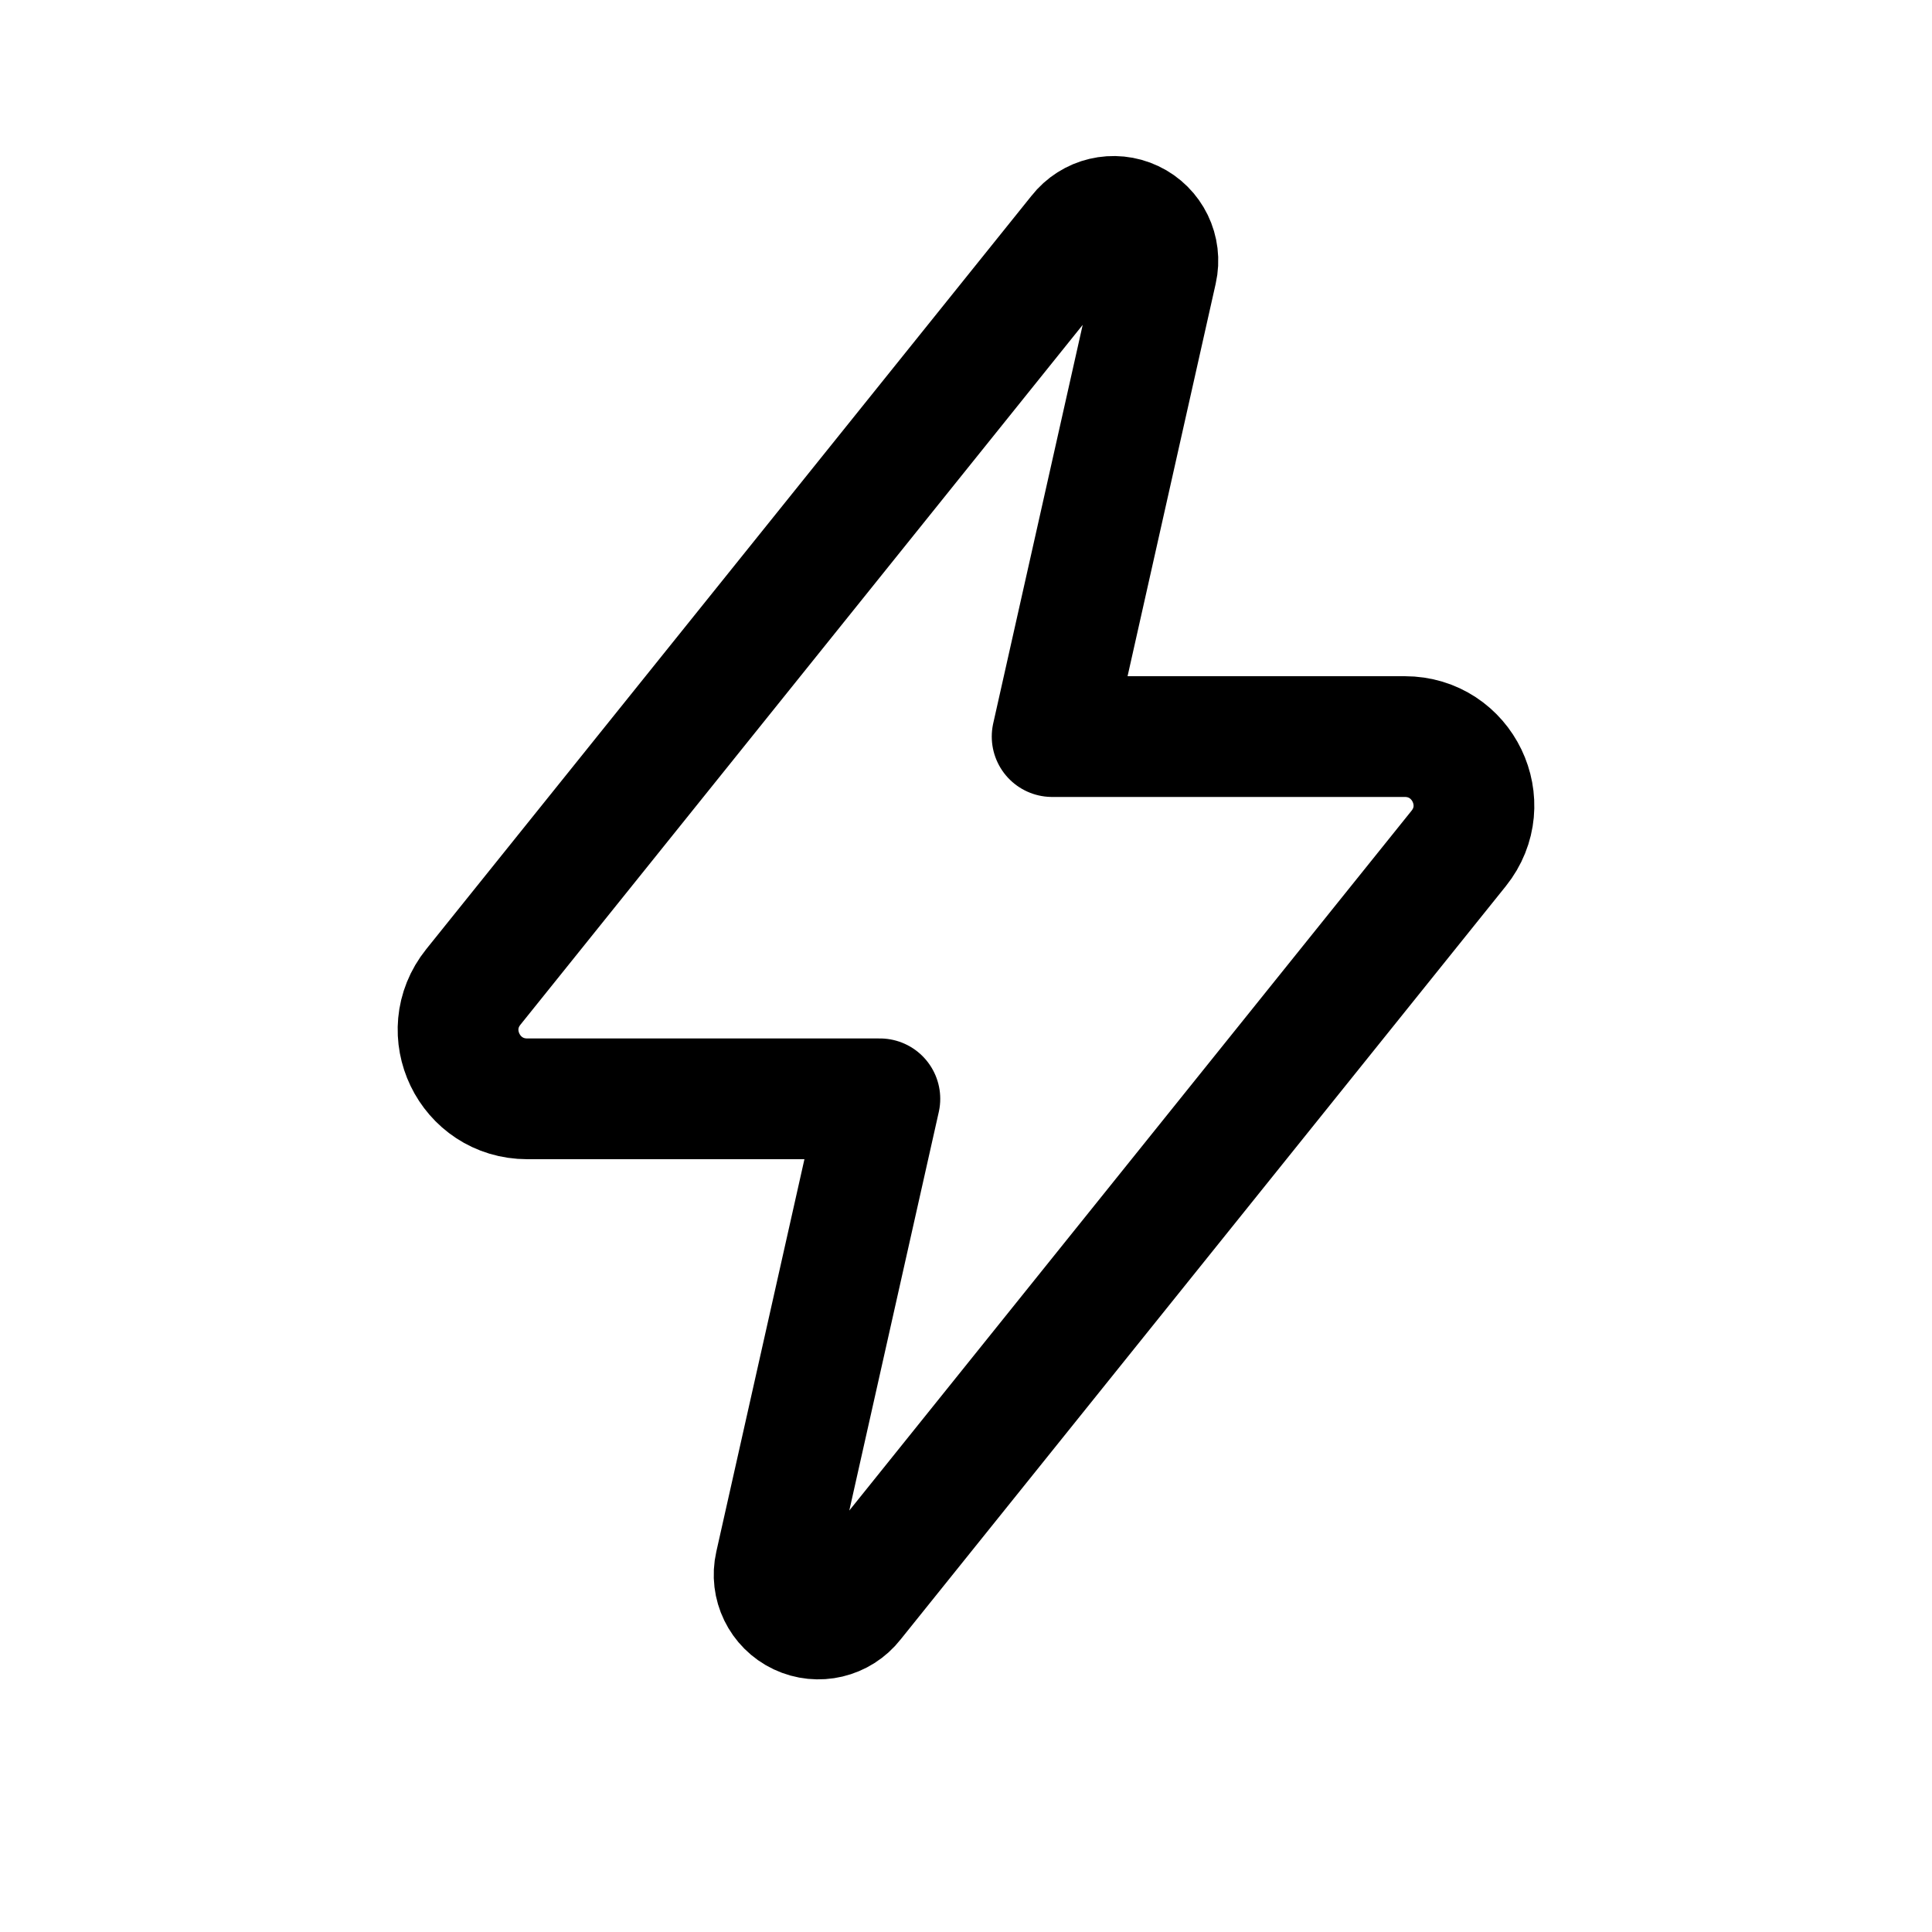
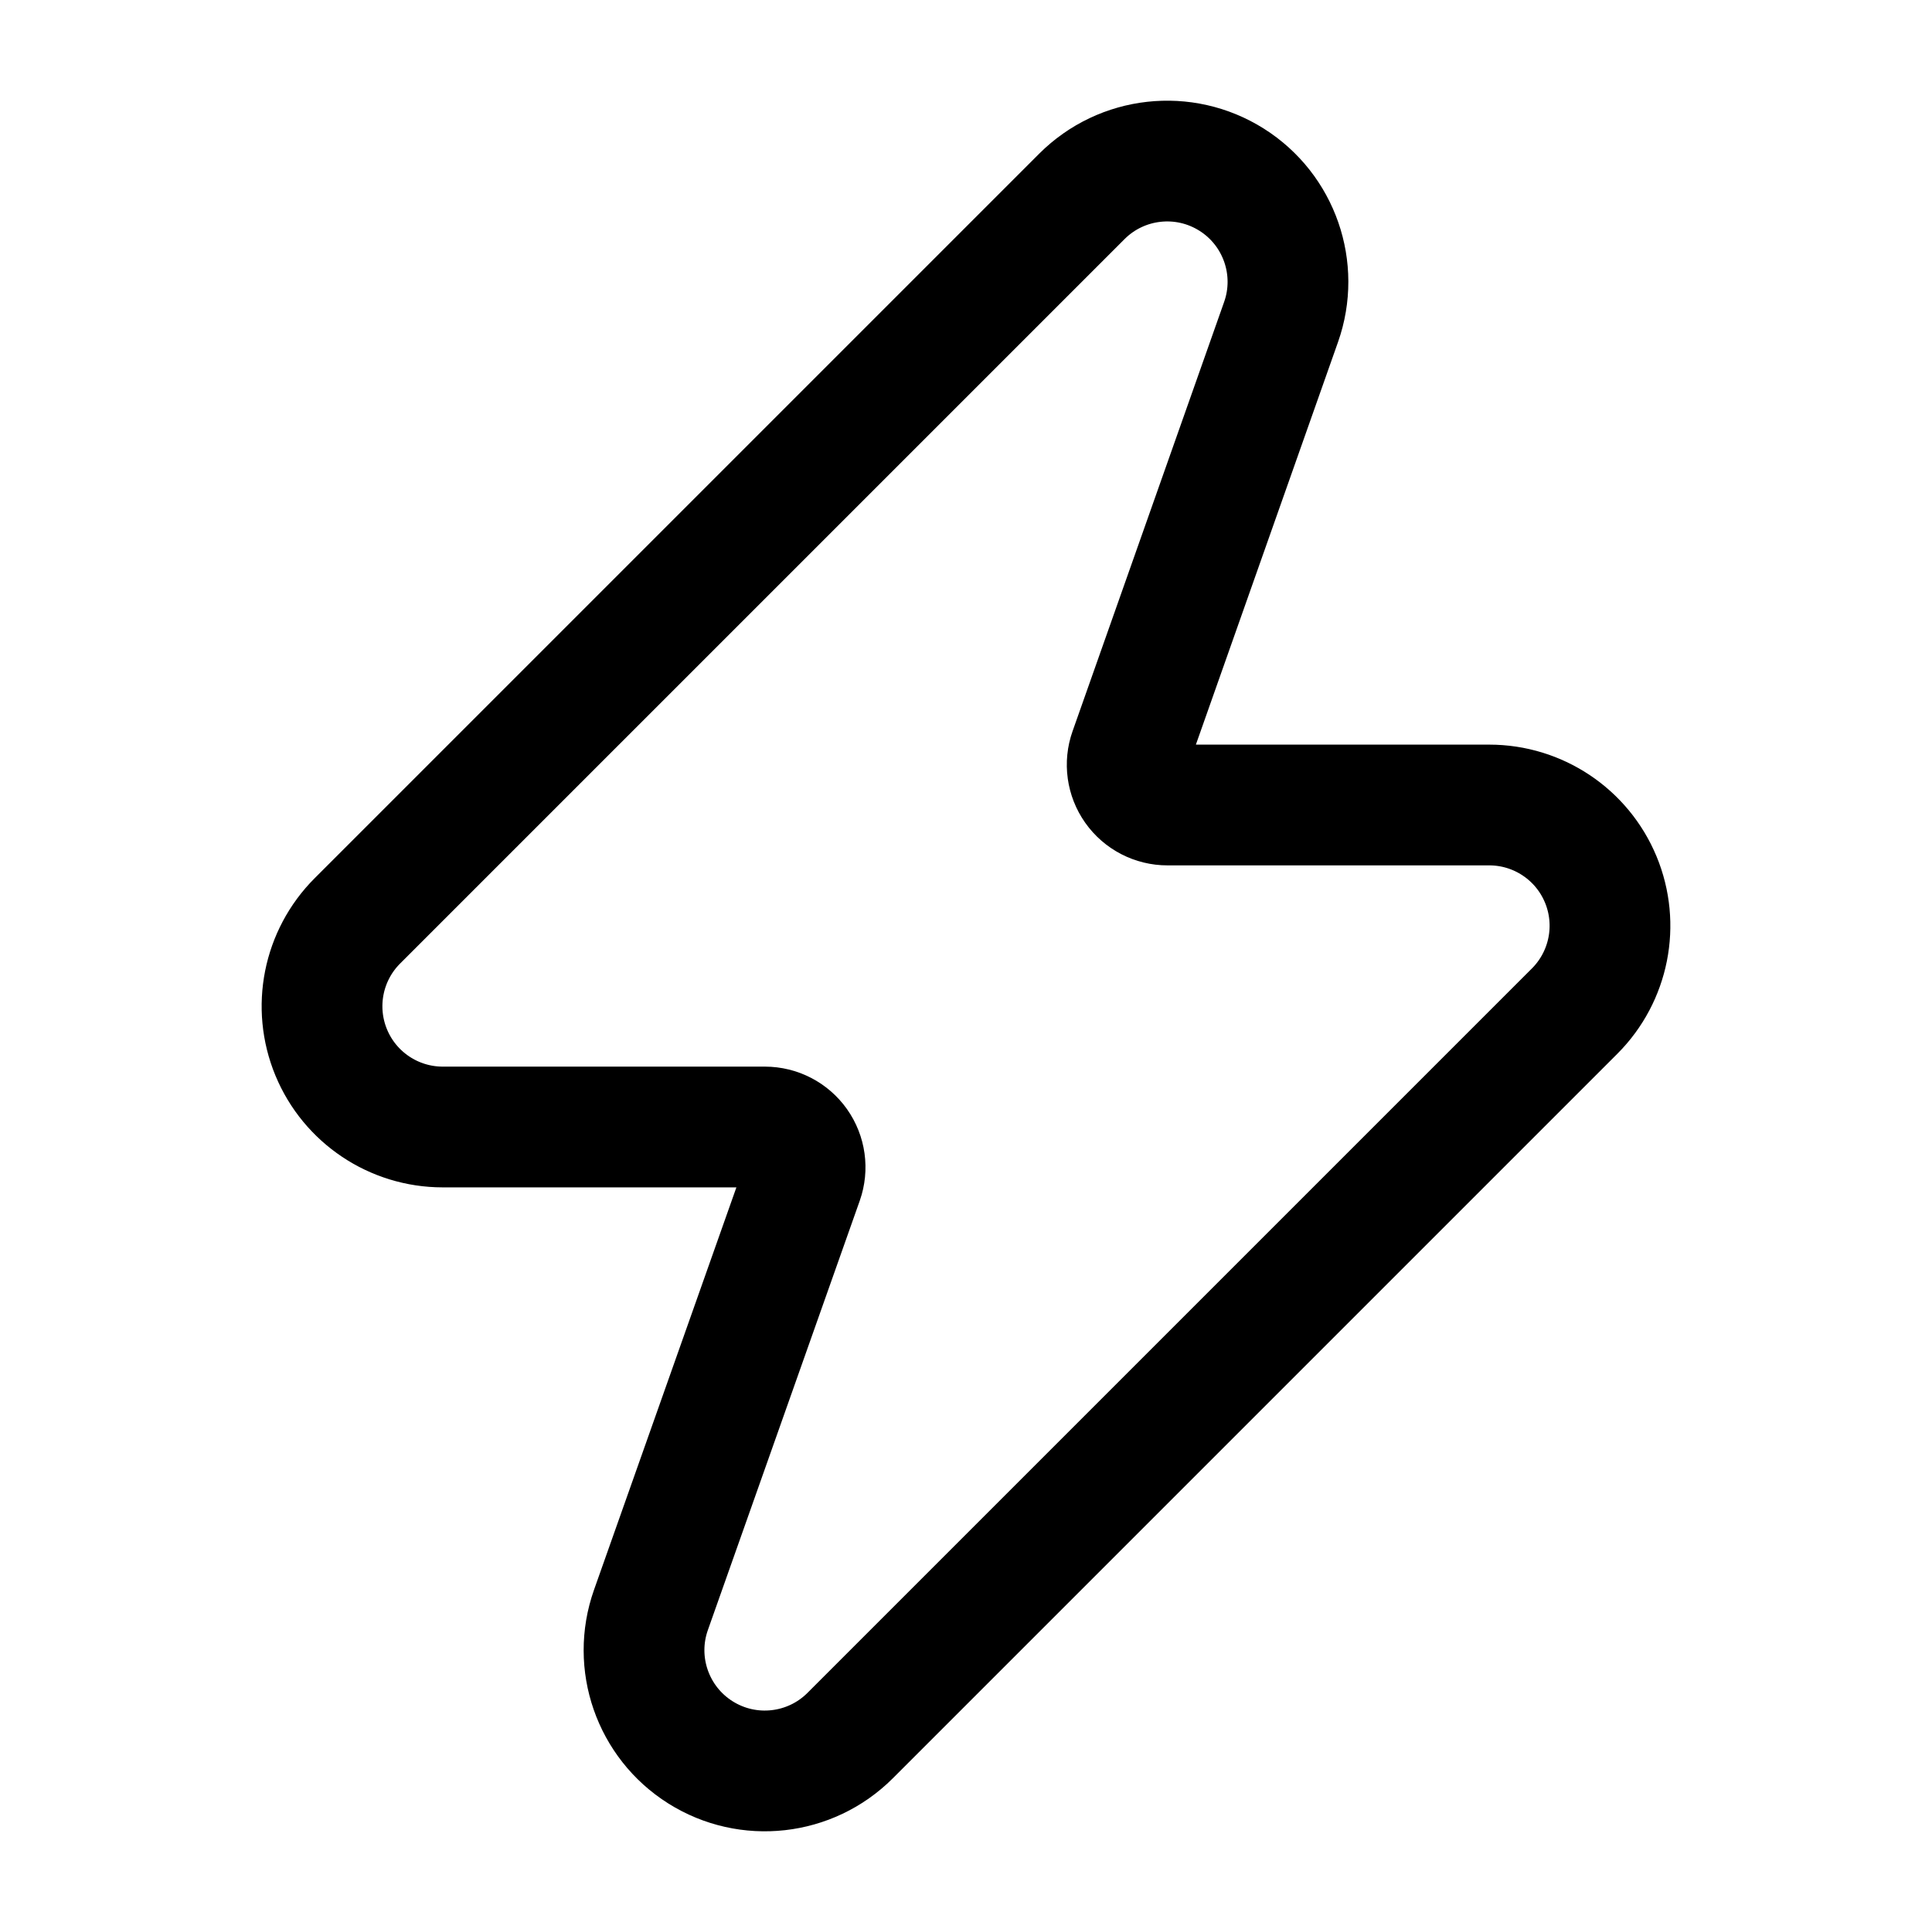
<svg xmlns="http://www.w3.org/2000/svg" width="24" height="24" viewBox="0 0 24 24" fill="none" stroke="currentColor" stroke-width="1.5" stroke-linecap="round" stroke-linejoin="round">
-   <path d="M13.4 2.9a.55.55 0 0 1 .97.46l-1.3 5.79h4.38c.72 0 1.12.83.67 1.39l-7.52 9.36a.55.55 0 0 1-.97-.46l1.3-5.79H6.55c-.72 0-1.12-.83-.67-1.39Z" />
+   <path d="M15.914 4a1.5 1.5 0 0 0-2.474-1.561l-9 9A1.5 1.5 0 0 0 5.5 14h4.002a.5.5 0 0 1 .471.666L8.086 20a1.5 1.5 0 0 0 2.475 1.56l9-9A1.5 1.5 0 0 0 18.5 10h-3.997a.5.5 0 0 1-.472-.667z" />
</svg>
